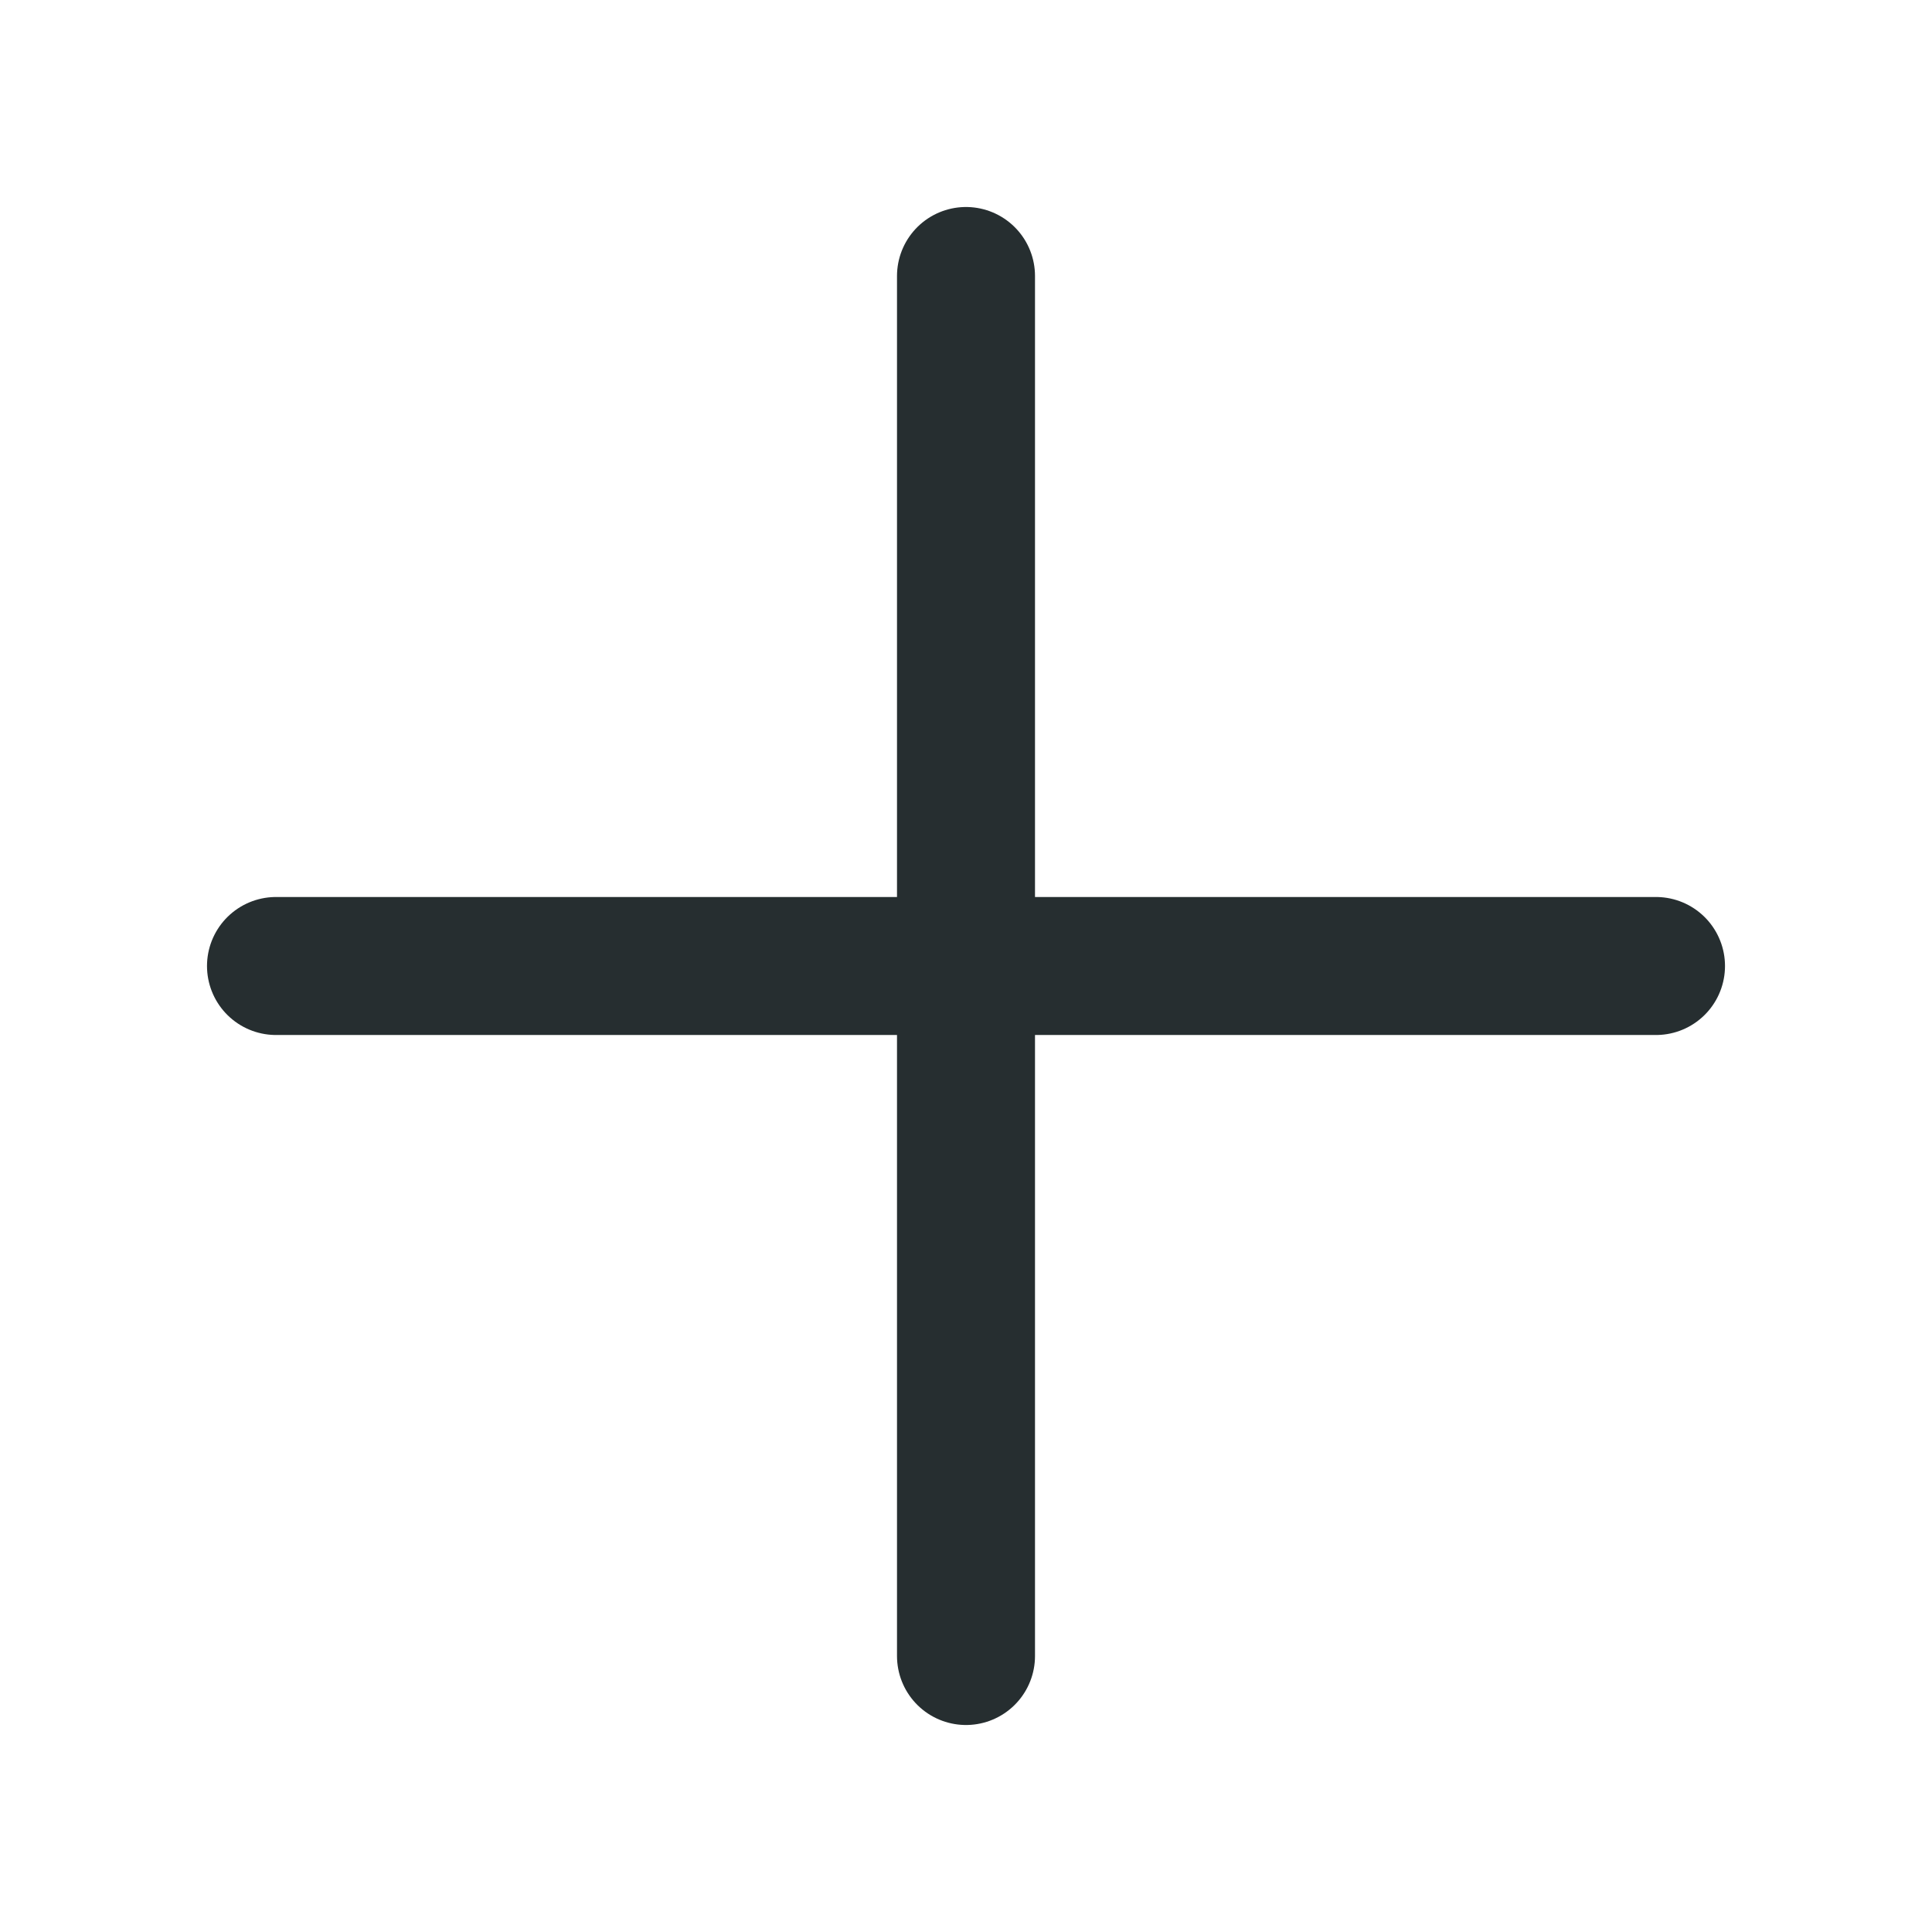
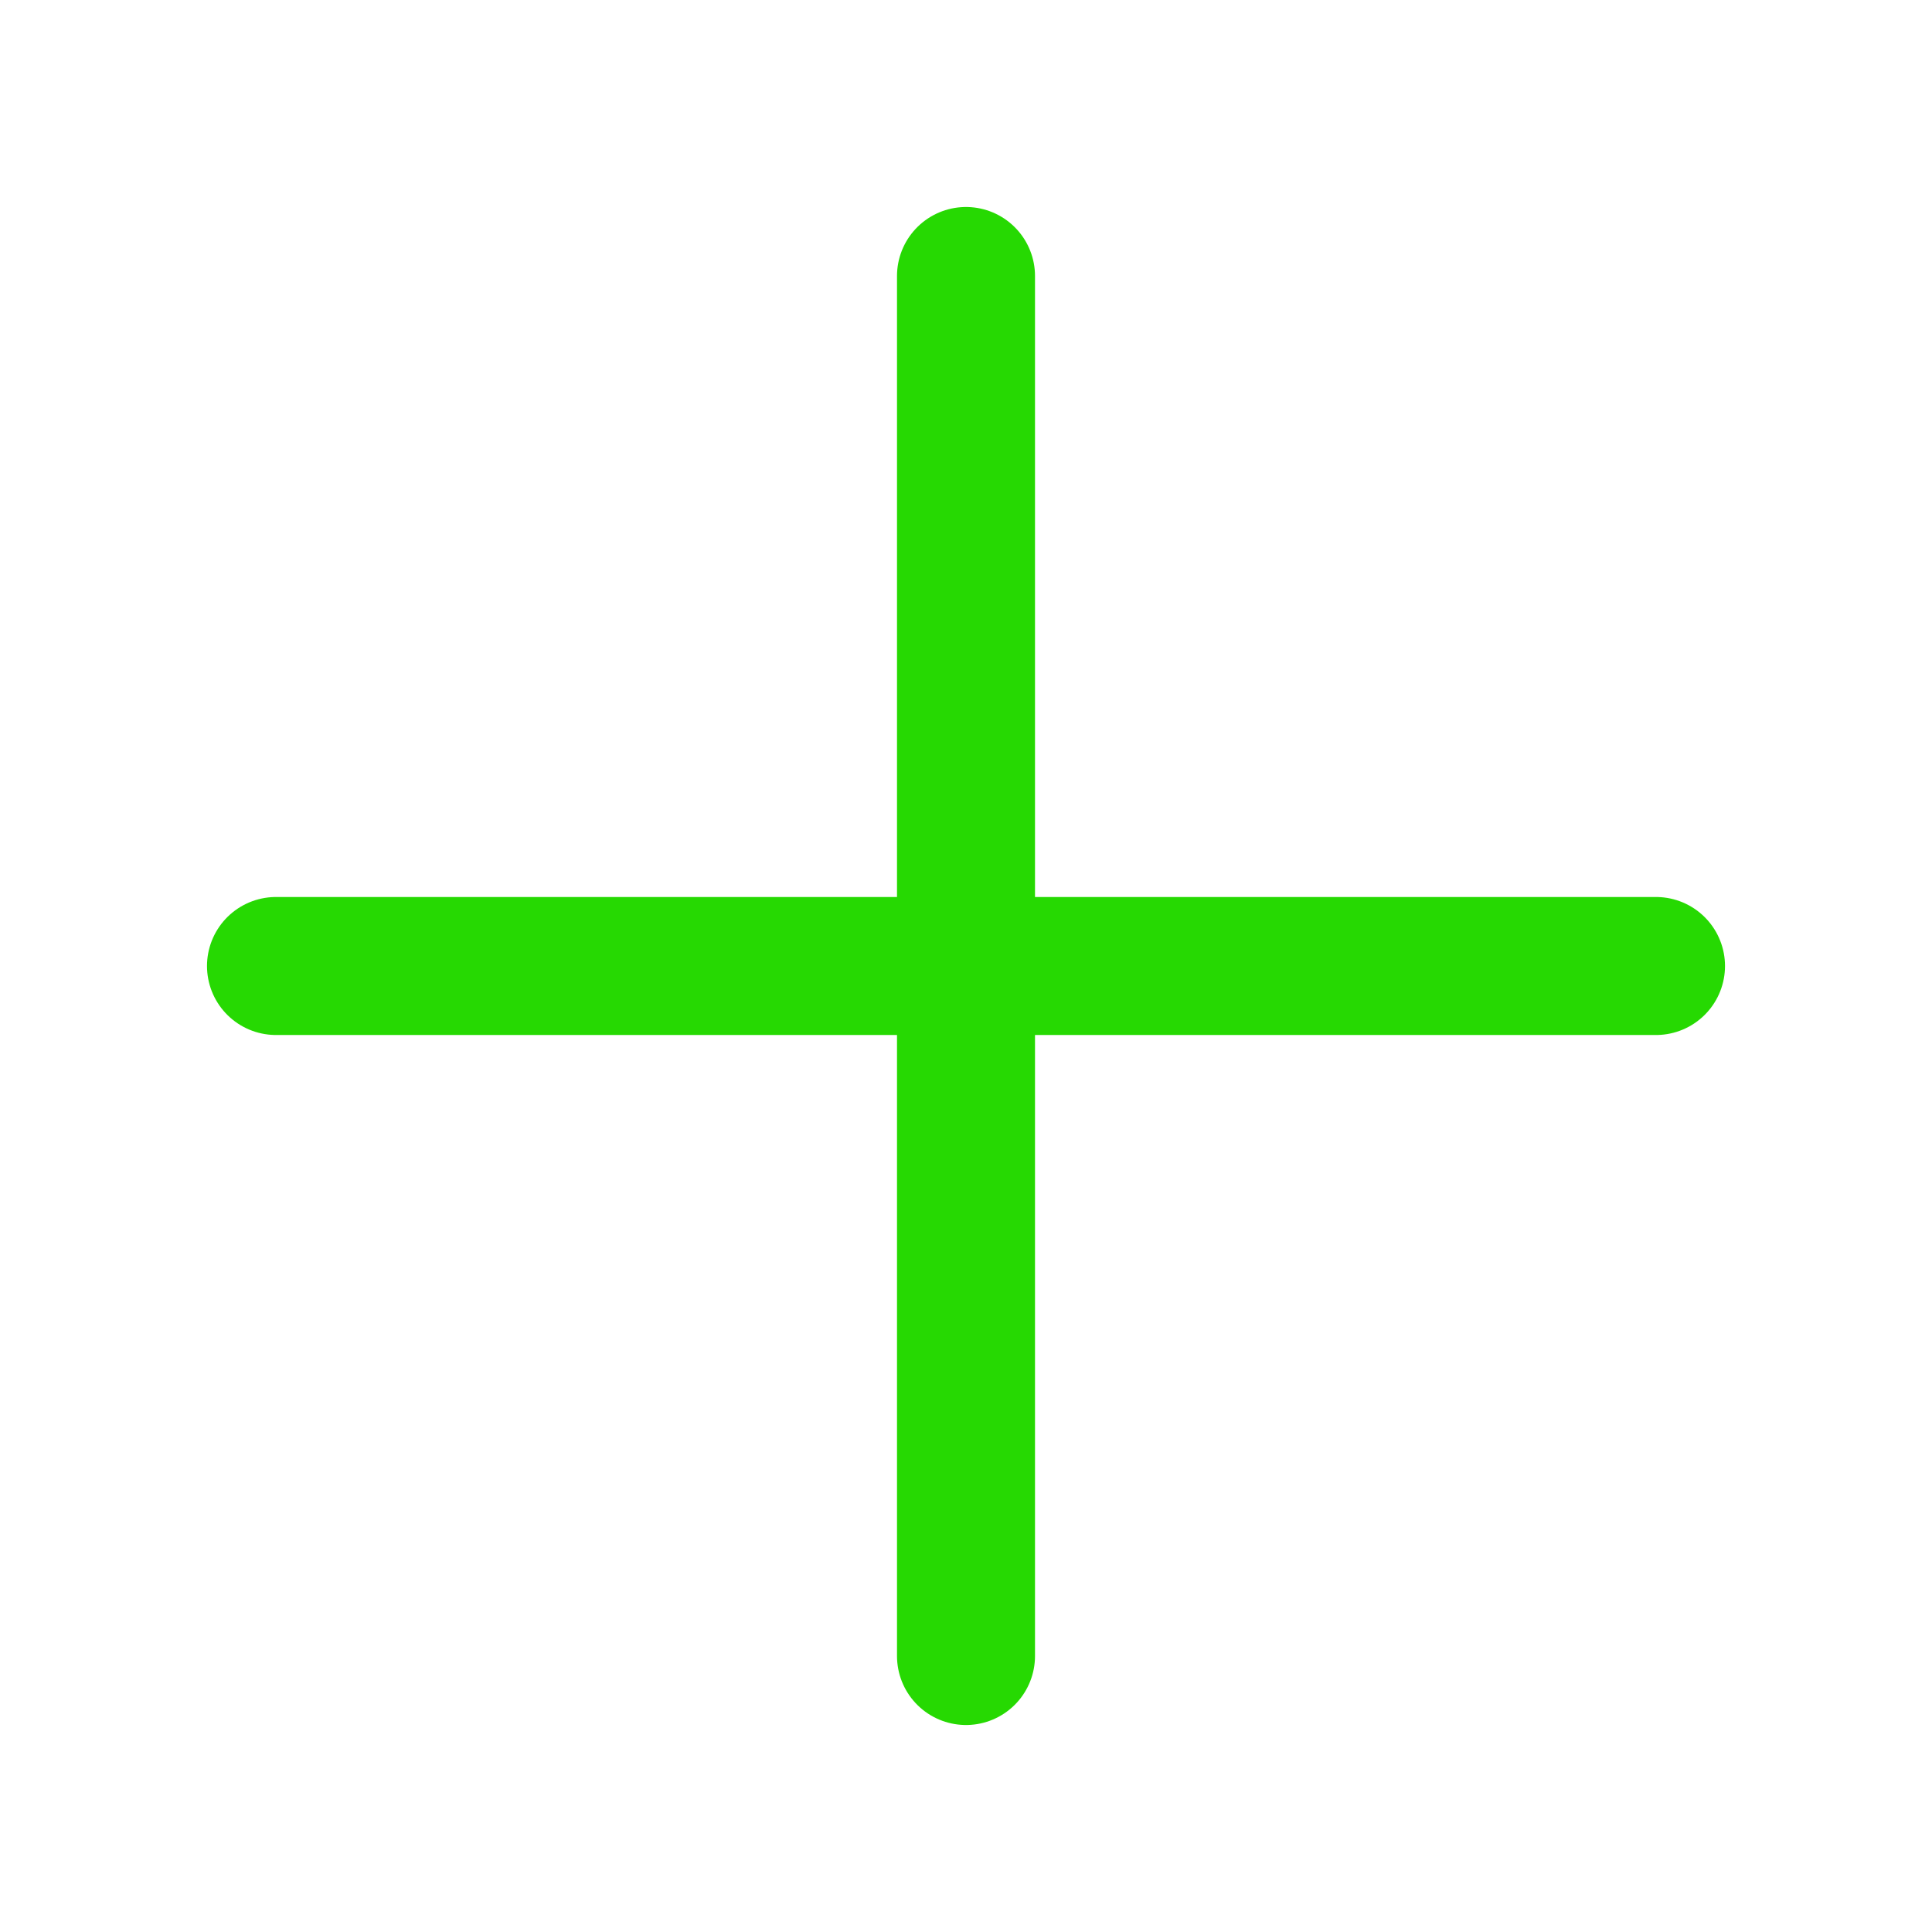
<svg xmlns="http://www.w3.org/2000/svg" width="14" height="14" viewBox="0 0 14 14" fill="none">
-   <path d="M2 7H12" stroke="#262E30" stroke-linecap="round" />
-   <path d="M7 2V12" stroke="#262E30" stroke-linecap="round" />
+   <path d="M2 7H12" stroke="#26d902" stroke-linecap="round" />
+   <path d="M7 2V12" stroke="#26d902" stroke-linecap="round" />
</svg>
